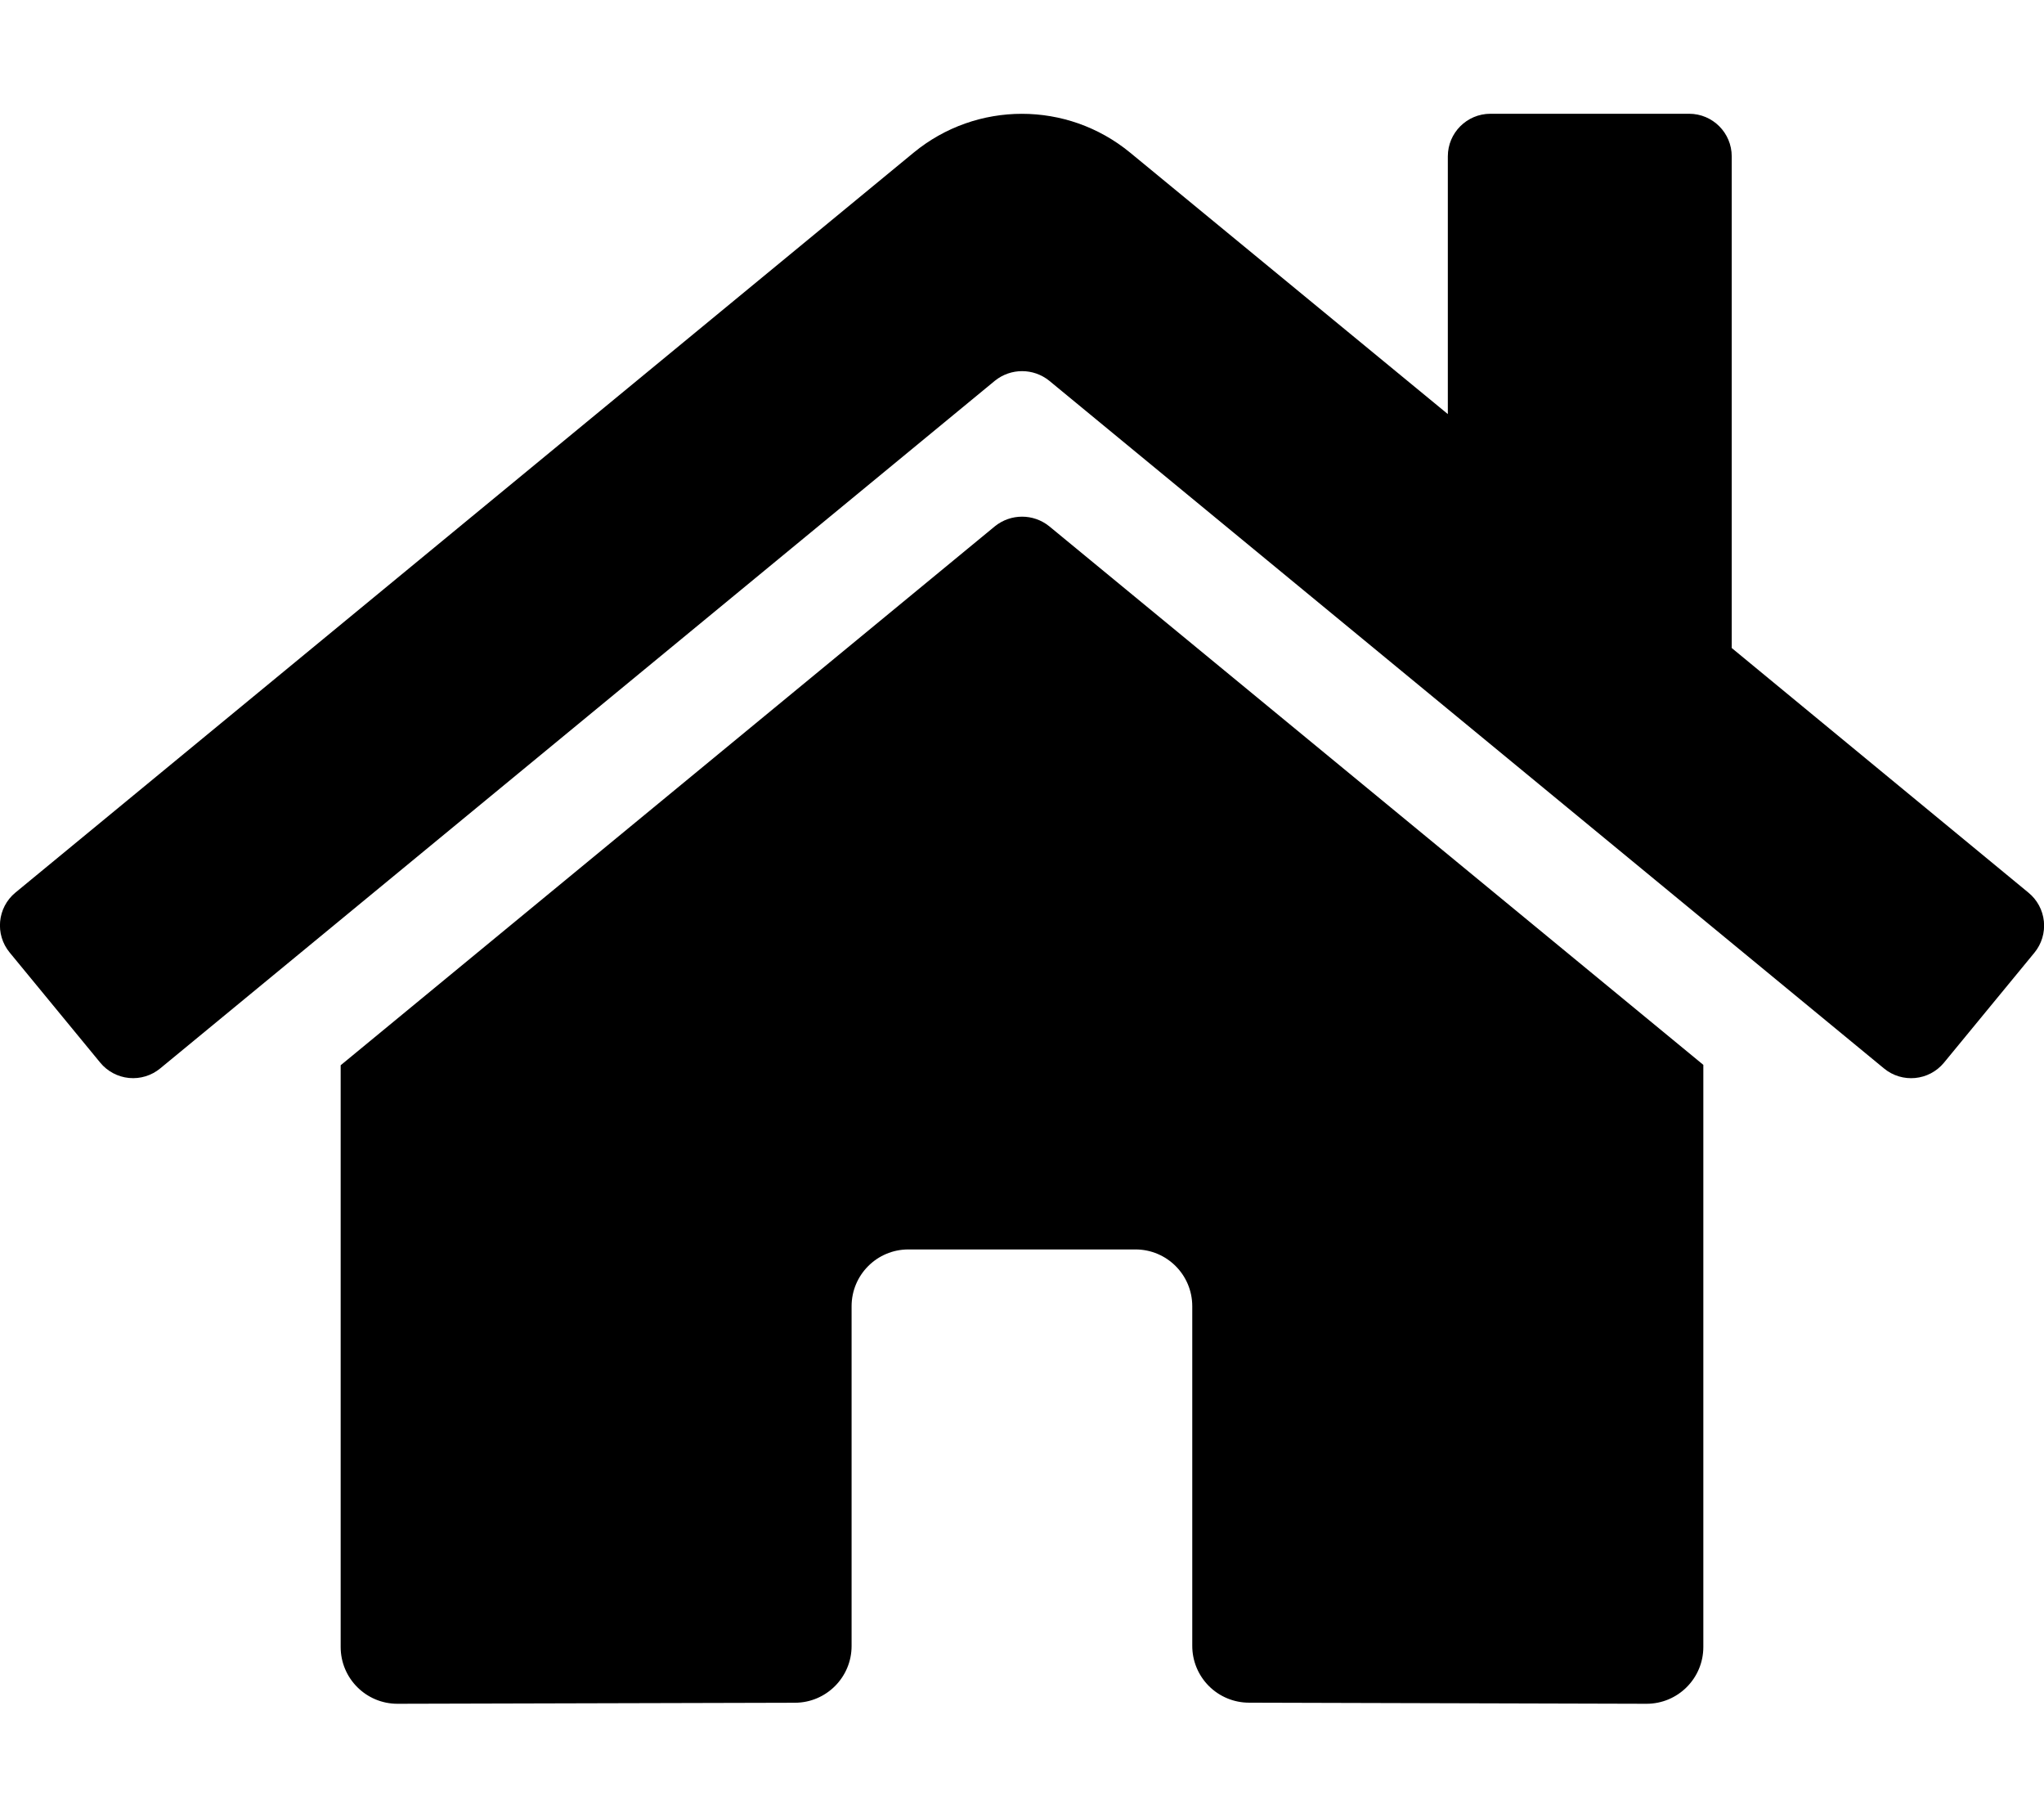
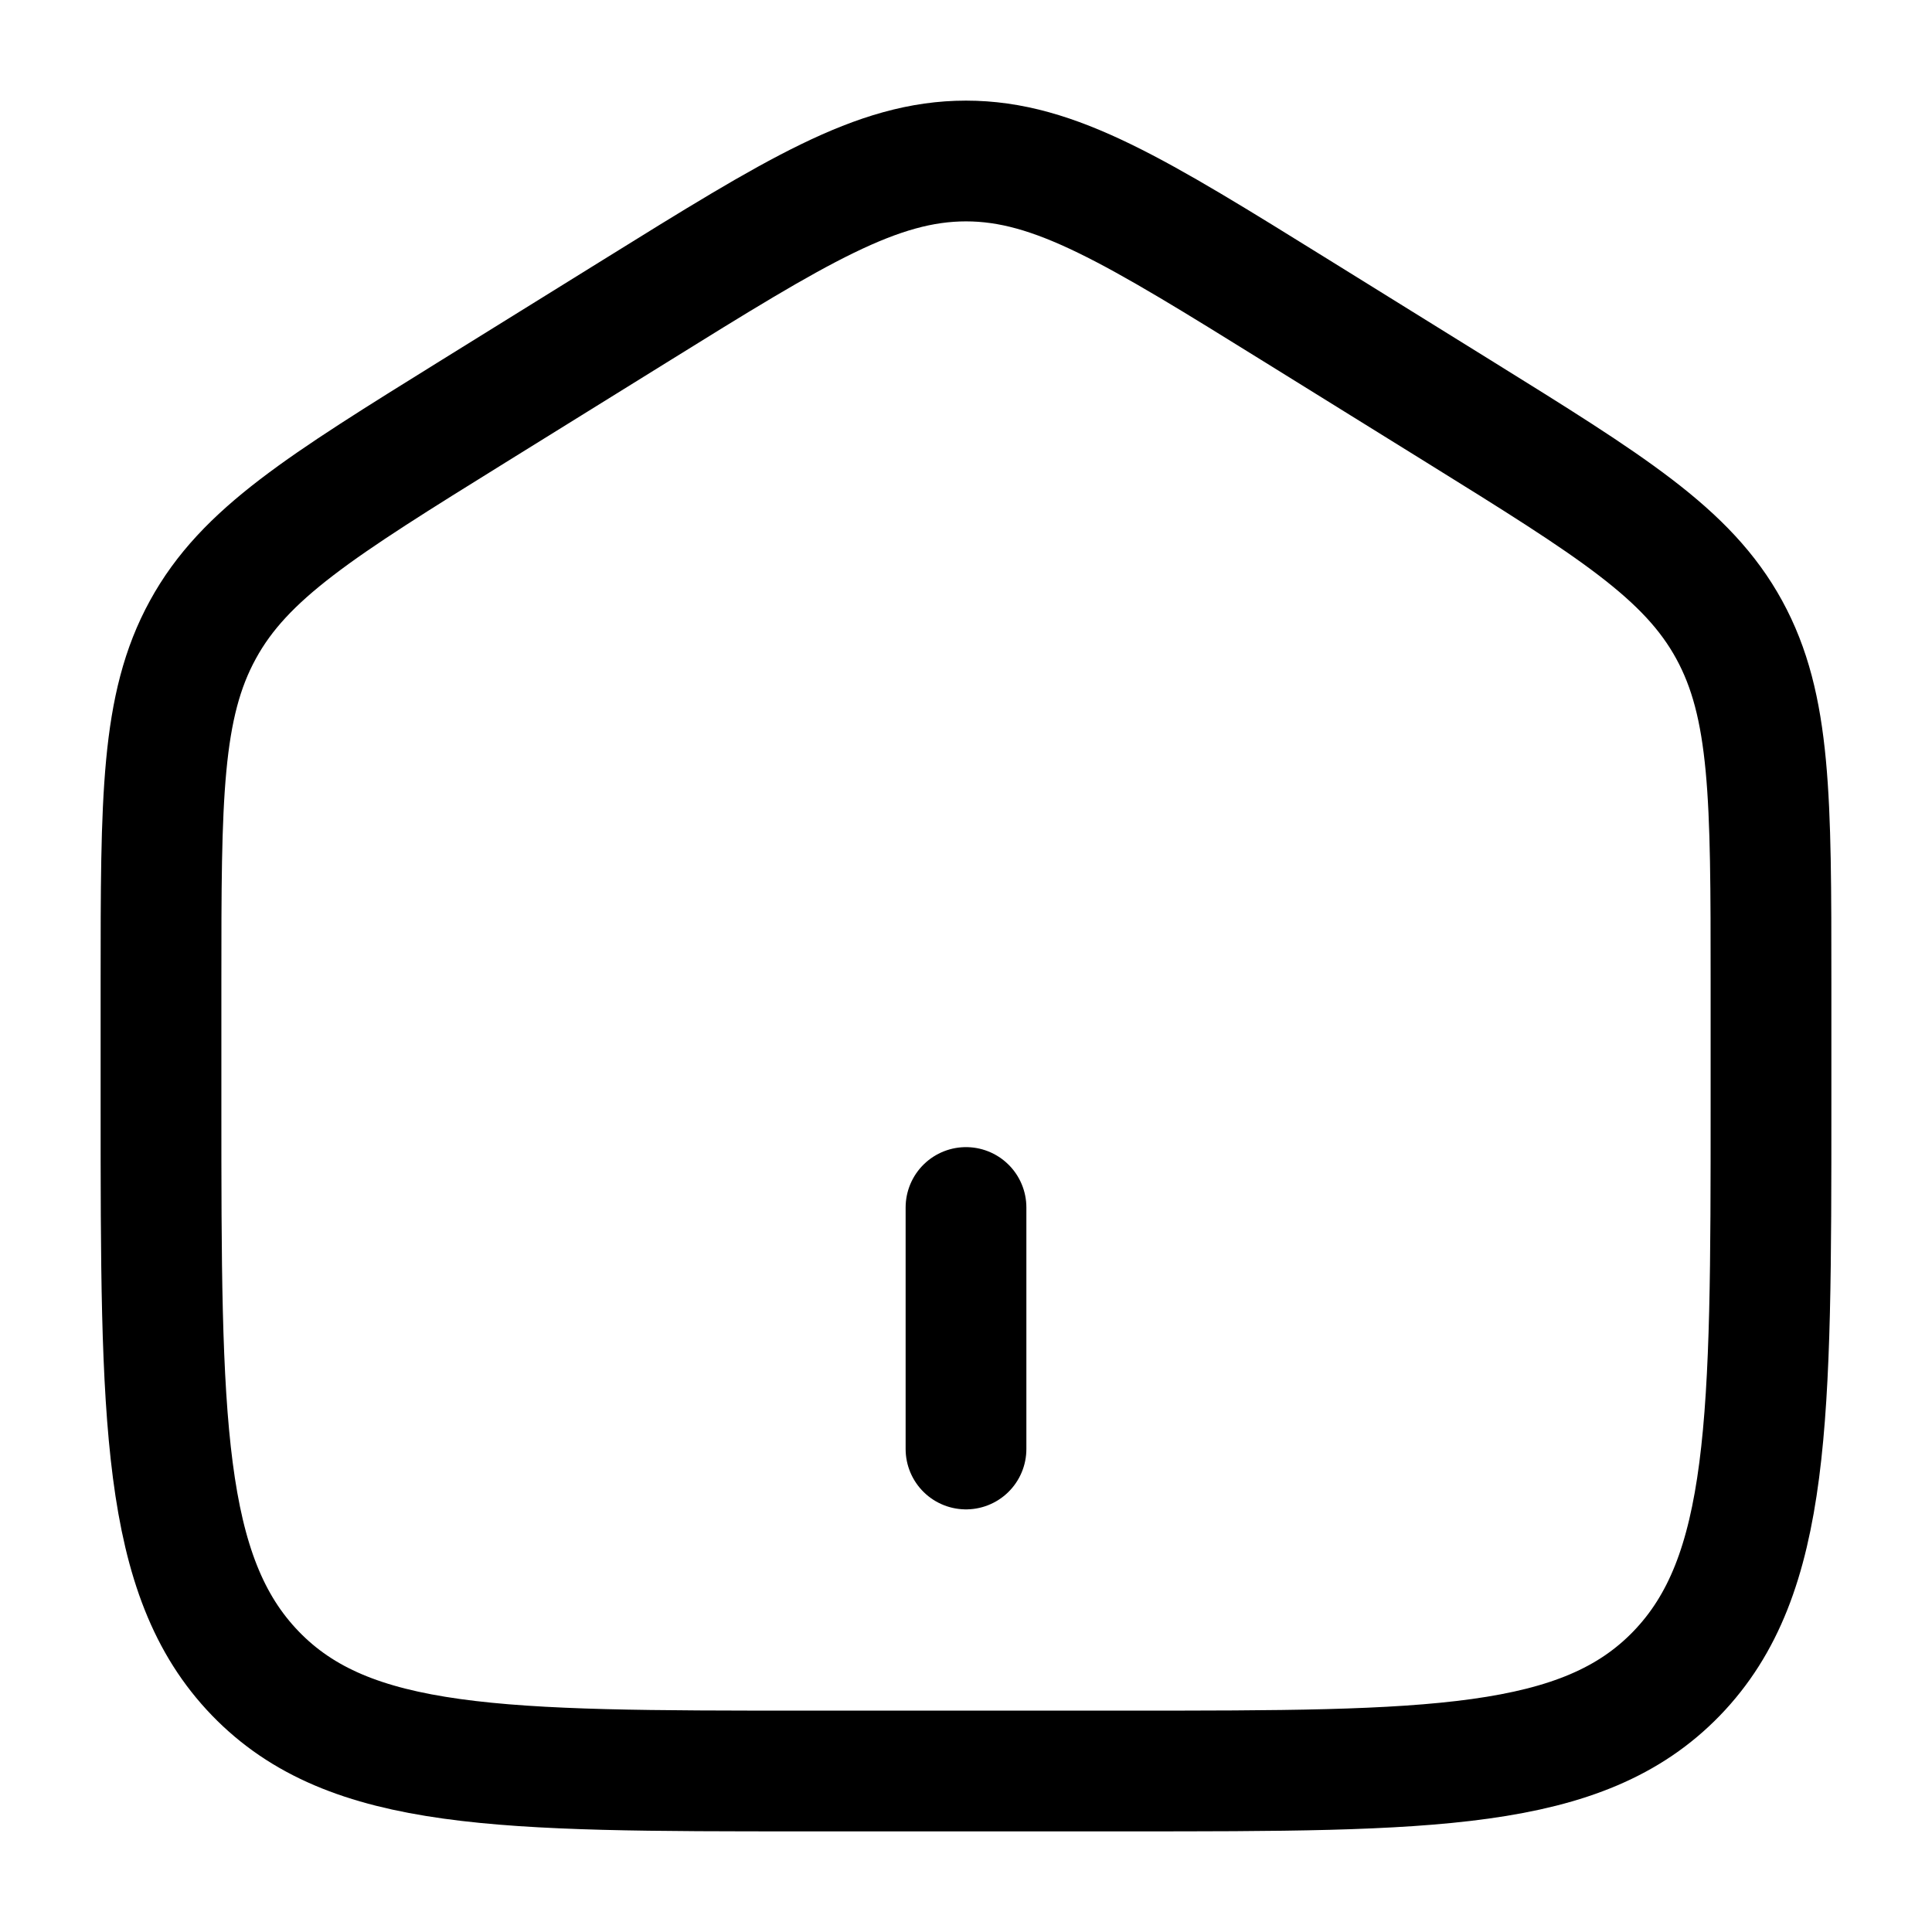
- <svg xmlns="http://www.w3.org/2000/svg" aria-hidden="true" focusable="false" data-prefix="fas" data-icon="home" class="svg-inline--fa fa-home fa-w-18" role="img" viewBox="0 0 576 512">
-   <path fill="currentColor" d="M280.37 148.26L96 300.11V464a16 16 0 0 0 16 16l112.06-.29a16 16 0 0 0 15.92-16V368a16 16 0 0 1 16-16h64a16 16 0 0 1 16 16v95.64a16 16 0 0 0 16 16.05L464 480a16 16 0 0 0 16-16V300L295.67 148.26a12.19 12.19 0 0 0-15.3 0zM571.6 251.47L488 182.56V44.05a12 12 0 0 0-12-12h-56a12 12 0 0 0-12 12v72.61L318.47 43a48 48 0 0 0-61 0L4.34 251.47a12 12 0 0 0-1.6 16.9l25.5 31A12 12 0 0 0 45.15 301l235.22-193.74a12.19 12.19 0 0 1 15.3 0L530.9 301a12 12 0 0 0 16.9-1.6l25.5-31a12 12 0 0 0-1.7-16.93z" />
+ <svg xmlns="http://www.w3.org/2000/svg" width="24" height="24" viewBox="0 0 24 24">
+   <g id="path" fill="none" stroke="currentColor" stroke-width="1.5">
+     <path d="M2 12.204c0-2.289 0-3.433.52-4.381c.518-.949 1.467-1.537 3.364-2.715l2-1.241C9.889 2.622 10.892 2 12 2s2.11.622 4.116 1.867l2 1.241c1.897 1.178 2.846 1.766 3.365 2.715S22 9.915 22 12.203v1.522c0 3.9 0 5.851-1.172 7.063S17.771 22 14 22h-4c-3.771 0-5.657 0-6.828-1.212S2 17.626 2 13.725z" />
+     <path stroke-linecap="round" d="M12 15v3" />
+   </g>
</svg>
